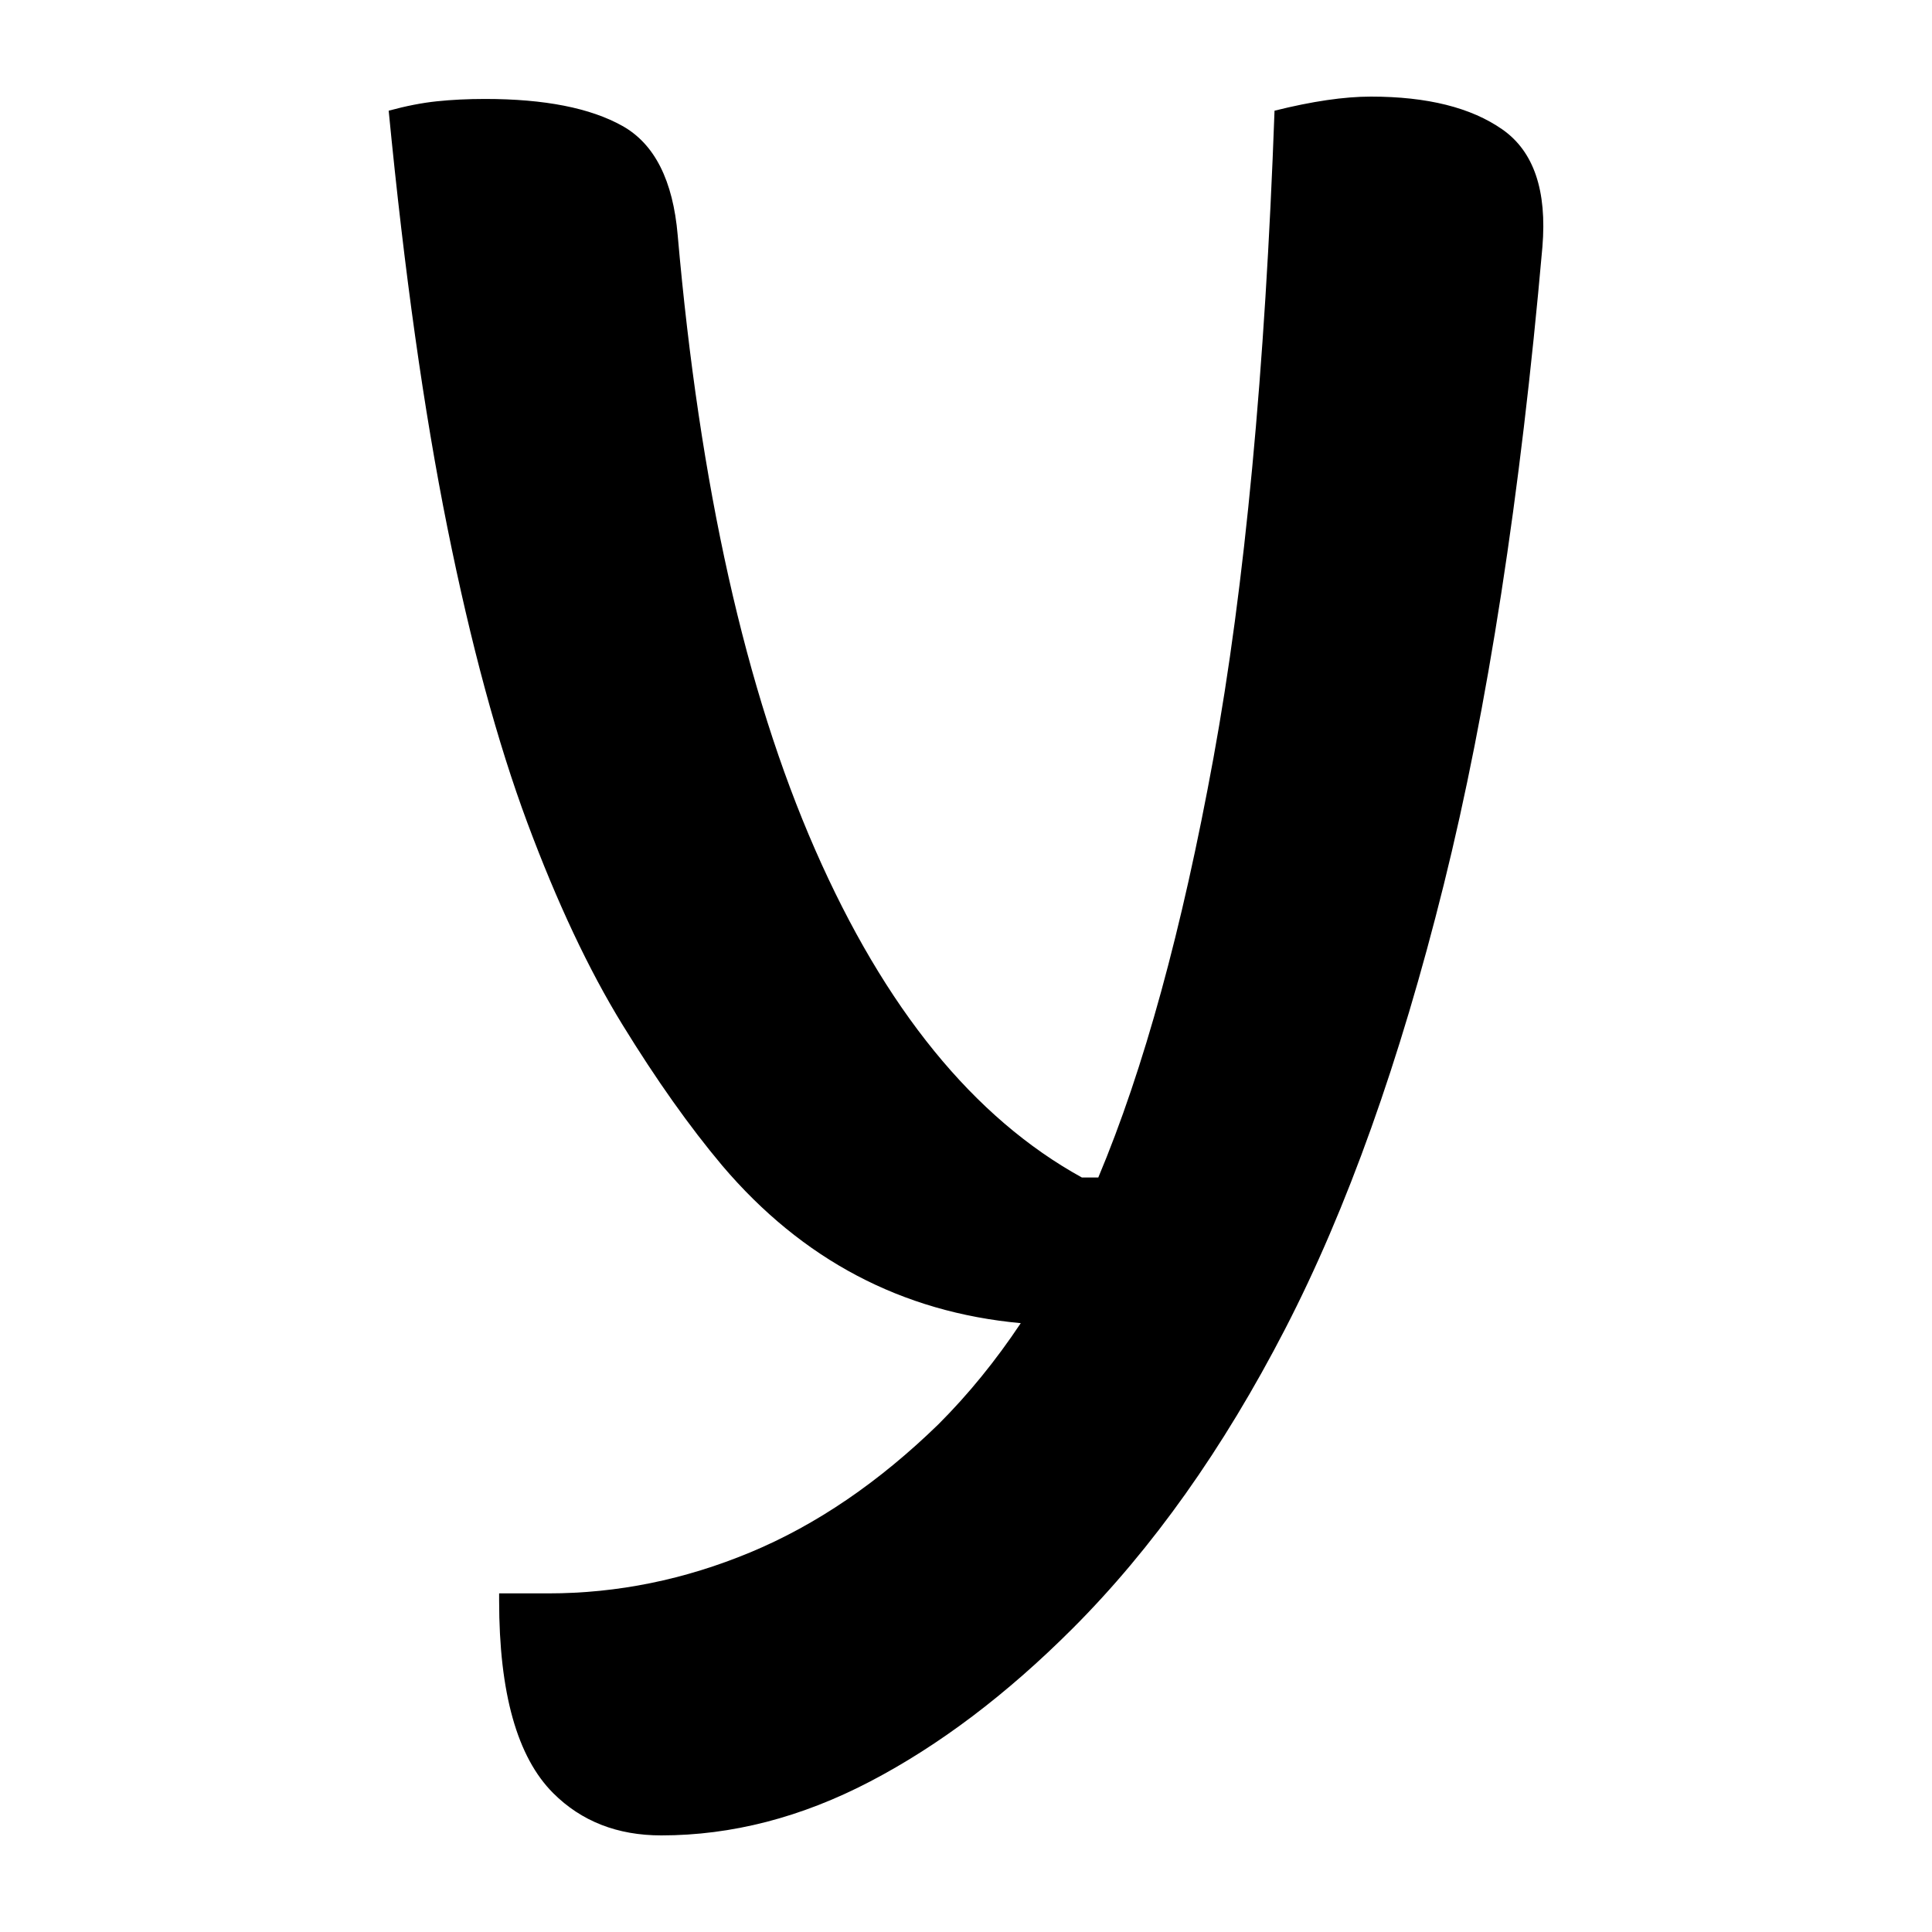
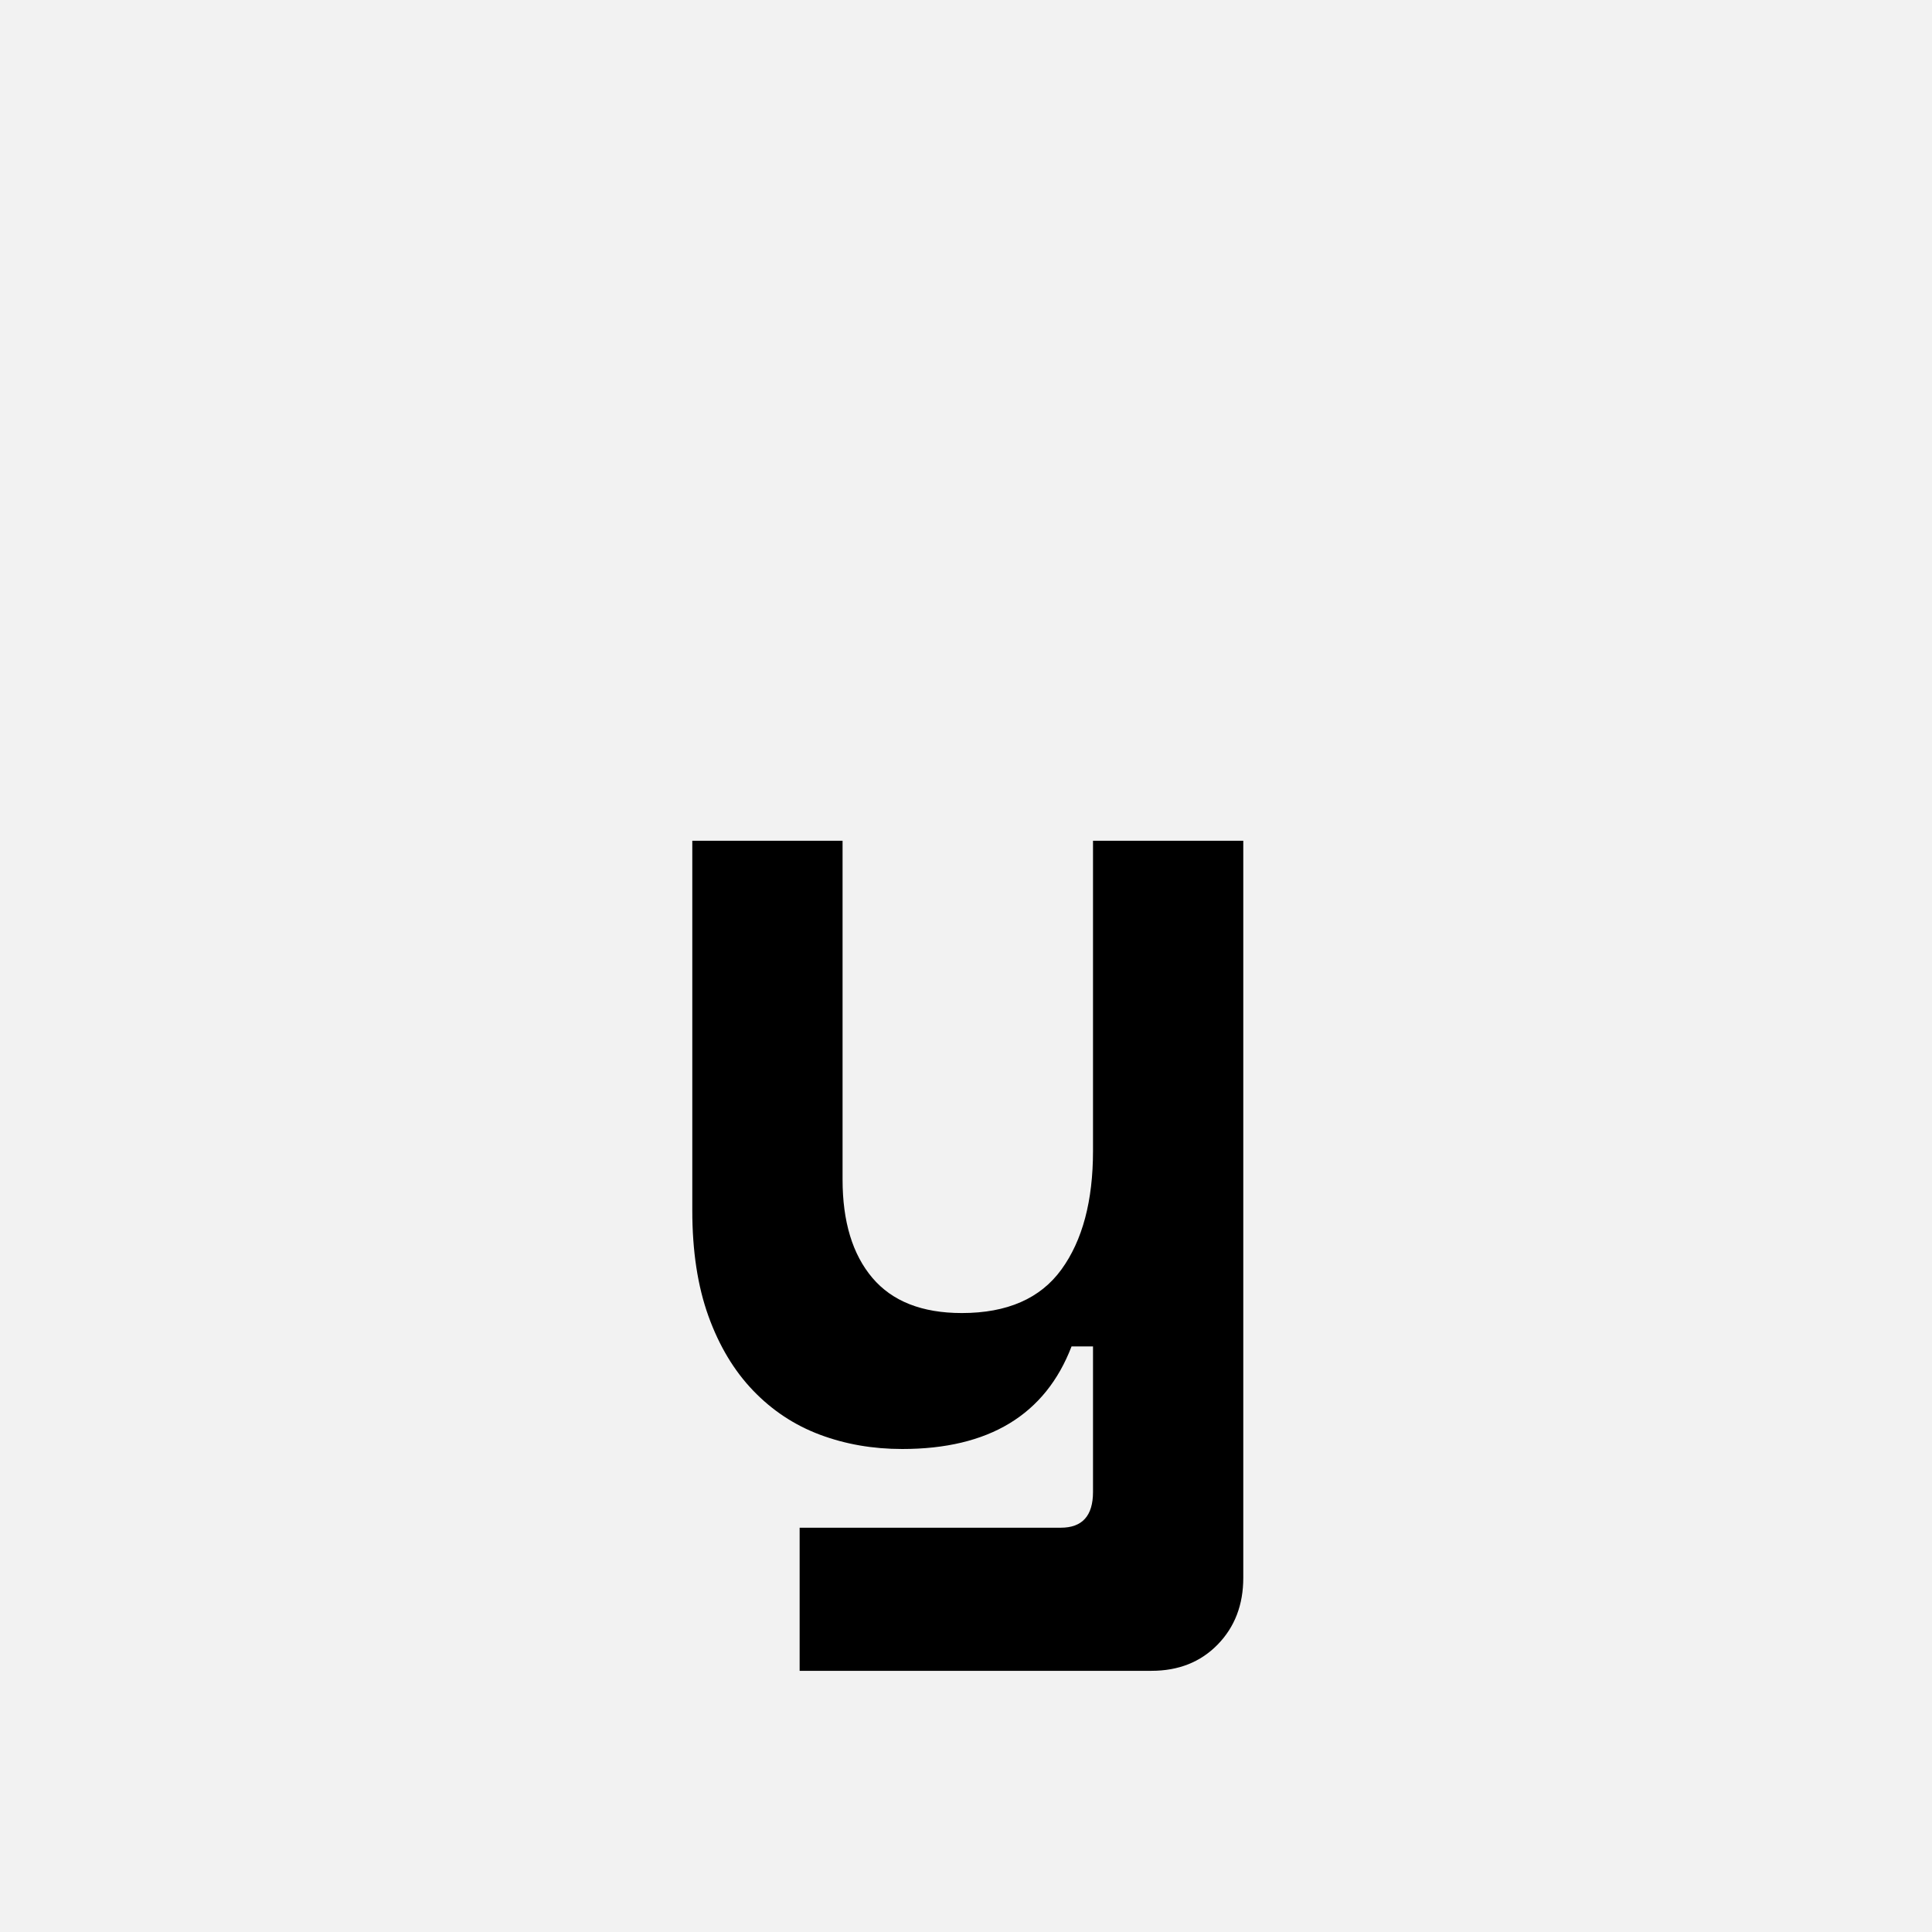
<svg xmlns="http://www.w3.org/2000/svg" width="1000" height="1000" viewBox="0 0 1000 1000" version="1.1">
-   <path d="M46.5,269.5 c12.67,0,22.42,-1.92,29.25,-5.75 c6.83,-3.83,10.75,-11.58,11.75,-23.25 c4.67,-53.33,14.42,-96.92,29.25,-130.75 c14.83,-33.83,33.75,-57.08,56.75,-69.75 l3.5,0 c9.67,23.0,17.83,52.75,24.5,89.25 c6.67,36.5,11.0,82.42,13,137.75 c8.0,2.0,14.83,3,20.5,3 c12.0,0,21.33,-2.33,28,-7 c6.67,-4.67,9.5,-13.0,8.5,-25 c-4.67,-53.0,-11.67,-98.25,-21,-135.75 c-9.33,-37.5,-20.58,-69.0,-33.75,-94.5 c-13.17,-25.5,-28.25,-46.75,-45.25,-63.75 c-14.0,-14.0,-28.33,-24.83,-43,-32.5 c-14.67,-7.67,-29.5,-11.5,-44.5,-11.5 c-9.33,0,-17.0,3.0,-23,9 c-7.67,7.67,-11.5,21.33,-11.5,41 l0,1.5 l10.5,0 c14.67,0,29.0,2.92,43,8.75 c14.0,5.83,27.33,14.92,40,27.25 c6.33,6.33,12.17,13.5,17.5,21.5 c-25.33,2.33,-46.5,13.5,-63.5,33.5 c-7.0,8.33,-14.08,18.33,-21.25,30 c-7.17,11.67,-13.92,26.0,-20.25,43 c-6.33,17.0,-12.0,37.92,-17,62.75 c-5.0,24.83,-9.17,54.42,-12.5,88.75 c3.67,1.0,7.08,1.67,10.25,2 c3.17,0.33,6.58,0.5,10.25,0.5 Z M46.5,269.5" fill="rgb(0,0,0)" transform="matrix(2.432432,0.0,0.0,-2.432432,137.9377,706.7568)" />
+   <path d="M0,0 l1000,0 l0,1000 l-1000,0 Z M0,0" fill="rgb(242,242,242)" transform="matrix(1,0,0,-1,0,1000)" />
+   <path d="M414,496 l126,0 l0,-618 c0,-22.67,-7.17,-41.33,-21.5,-56 c-14.33,-14.67,-32.83,-22,-55.5,-22 l-295,0 l0,120 l219,0 c18,0,27,10,27,30 l0,122 l-18,0 c-22,-57.33,-69.33,-86,-142,-86 c-24.67,0,-47.67,4,-69,12 c-21.33,8,-40,20.33,-56,37 c-16,16.67,-28.5,37.5,-37.5,62.5 c-9,25,-13.5,54.5,-13.5,88.5 l0,310 l126,0 l0,-284 c0,-35.33,8.33,-62.83,25,-82.5 c16.67,-19.67,41.67,-29.5,75,-29.5 c38,0,65.83,12.17,83.5,36.5 c17.67,24.33,26.5,57.5,26.5,99.5 Z M414,496" fill="rgb(0,0,0)" transform="matrix(0.617284,0.0,0.0,-0.617284,310.1852,741.358)" />
</svg>
